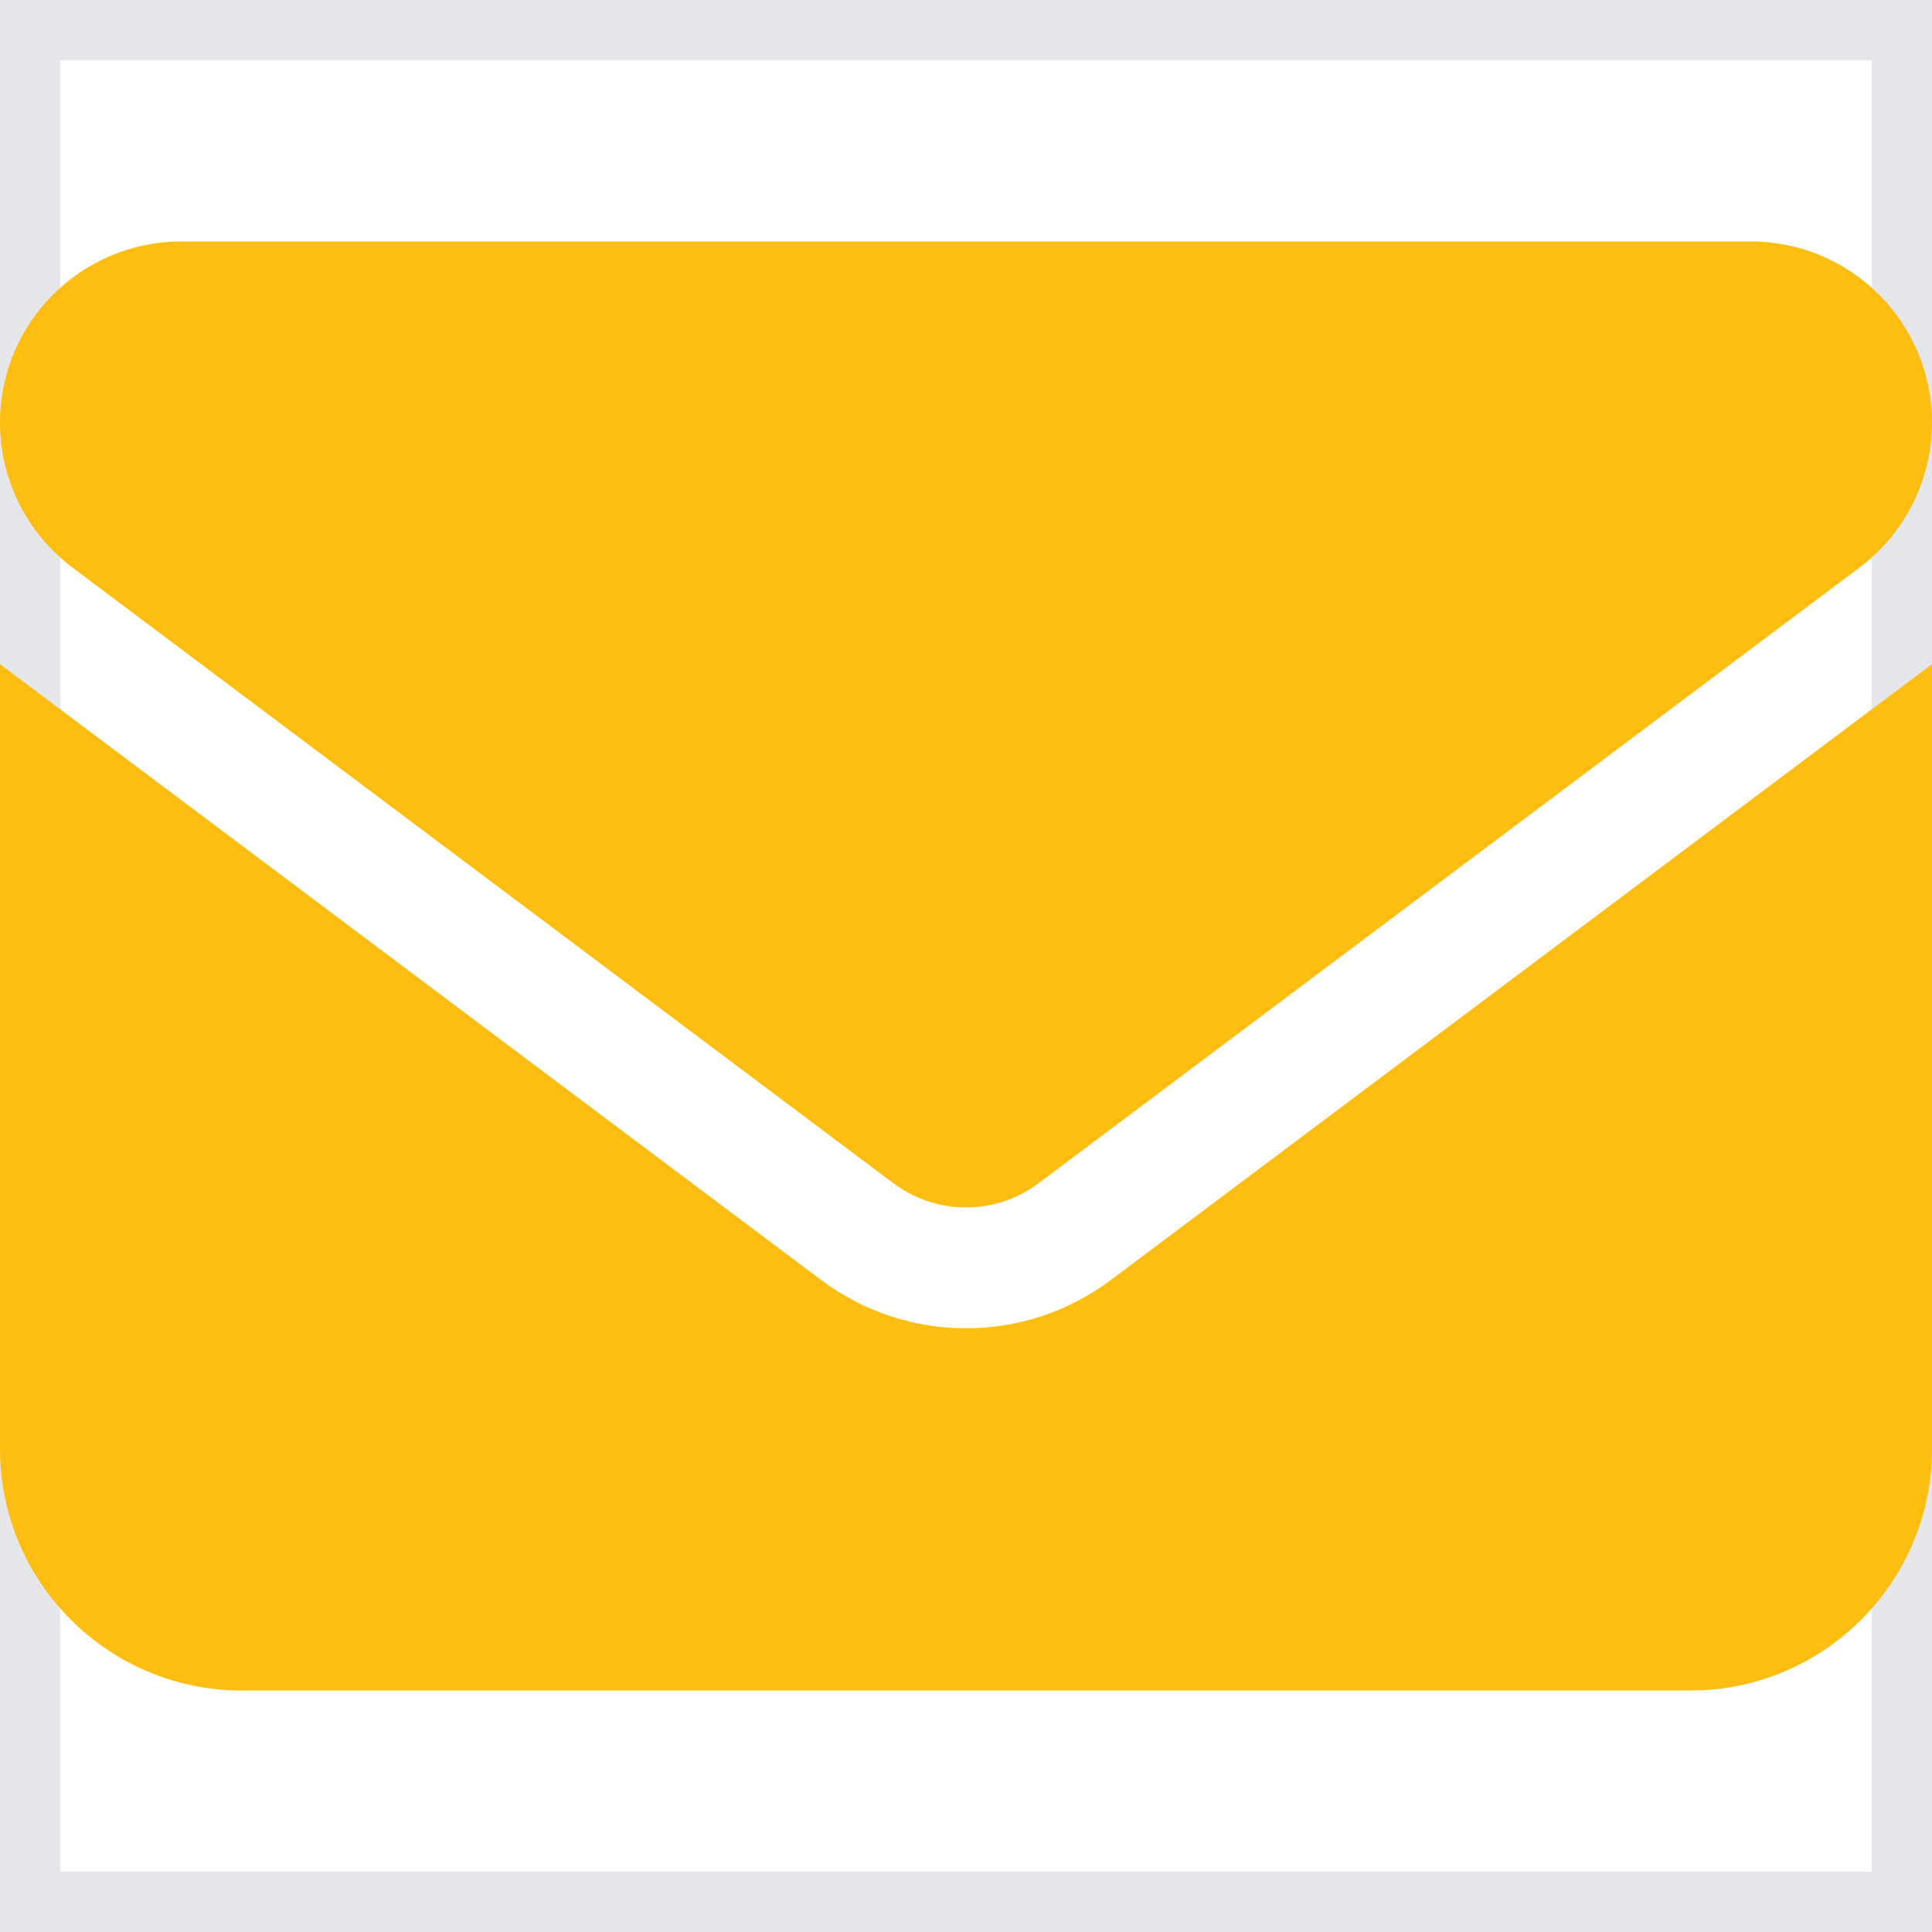
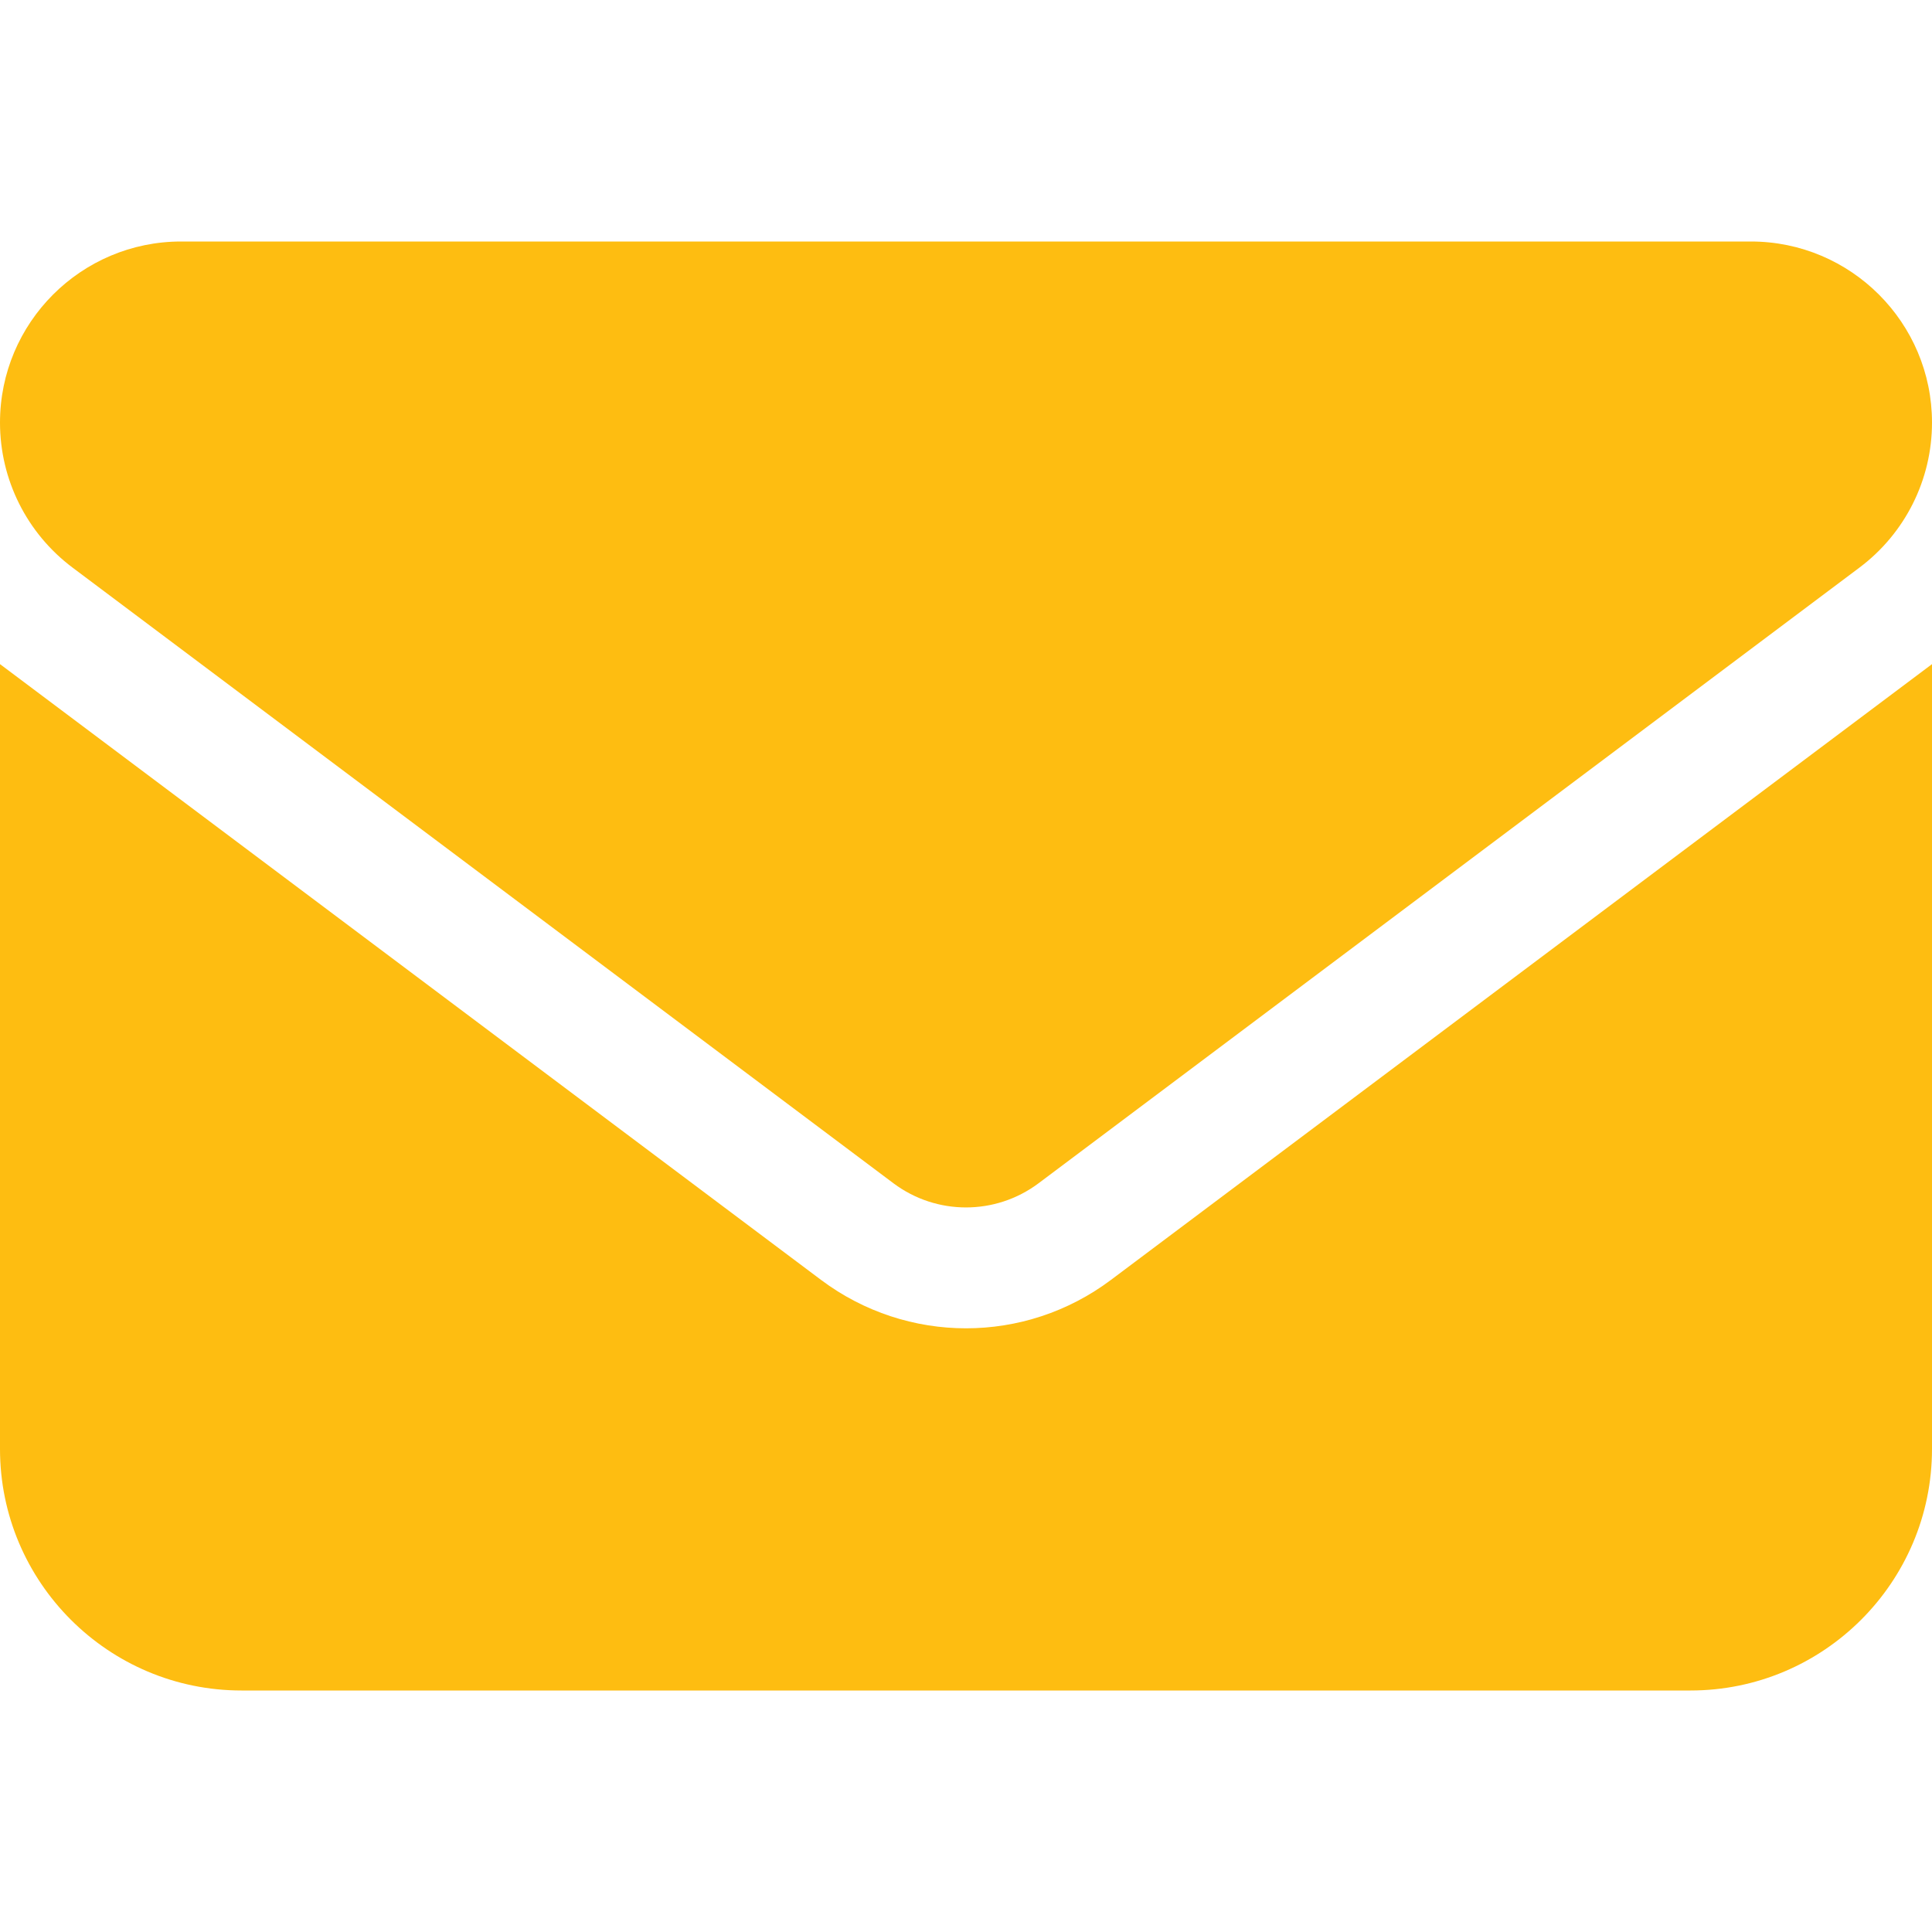
- <svg xmlns="http://www.w3.org/2000/svg" width="16" height="16" viewBox="0 0 16 16" fill="none">
-   <path d="M16 16H0V0H16V16Z" stroke="#E5E7EB" />
+ <svg xmlns="http://www.w3.org/2000/svg" viewBox="0 0 16 16" fill="none">
  <path d="M1.5 2C0.672 2 0 2.672 0 3.5C0 3.972 0.222 4.416 0.6 4.7L7.4 9.8C7.756 10.066 8.244 10.066 8.6 9.8L15.4 4.7C15.778 4.416 16 3.972 16 3.5C16 2.672 15.328 2 14.5 2H1.5ZM0 5.5V12C0 13.103 0.897 14 2 14H14C15.103 14 16 13.103 16 12V5.5L9.2 10.6C8.488 11.134 7.513 11.134 6.8 10.6L0 5.5Z" fill="#FEBD11" />
</svg>
